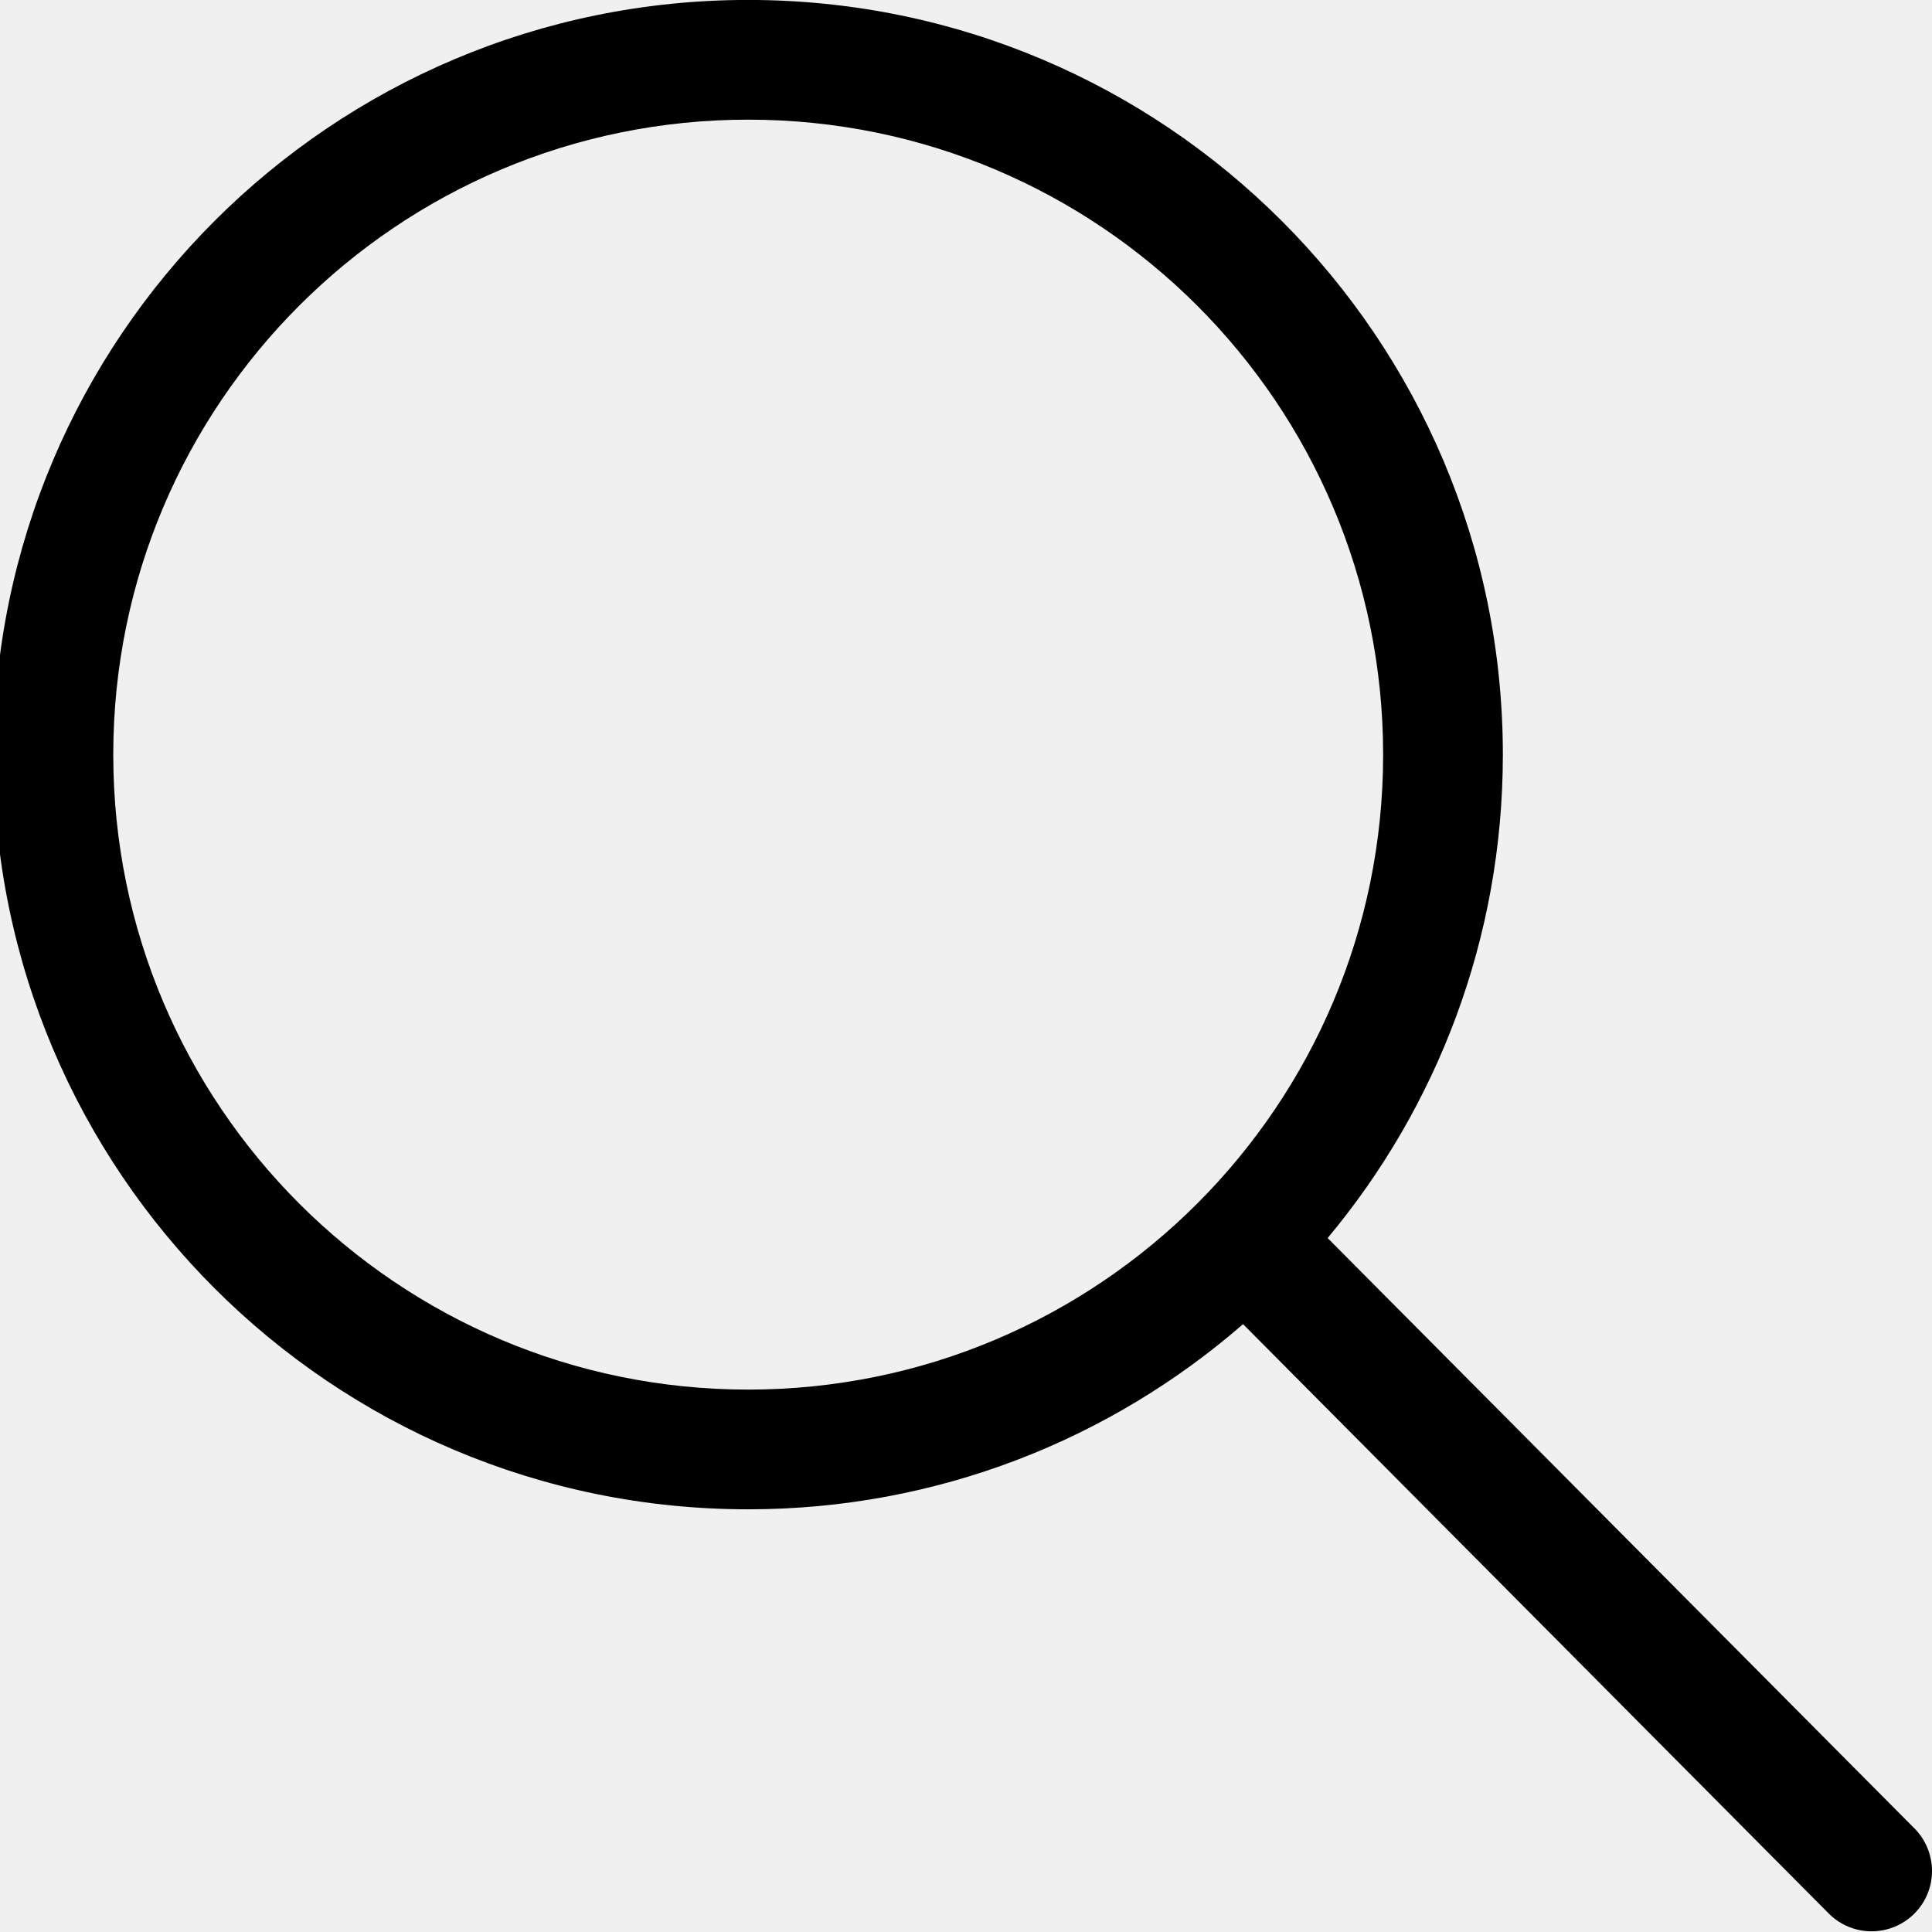
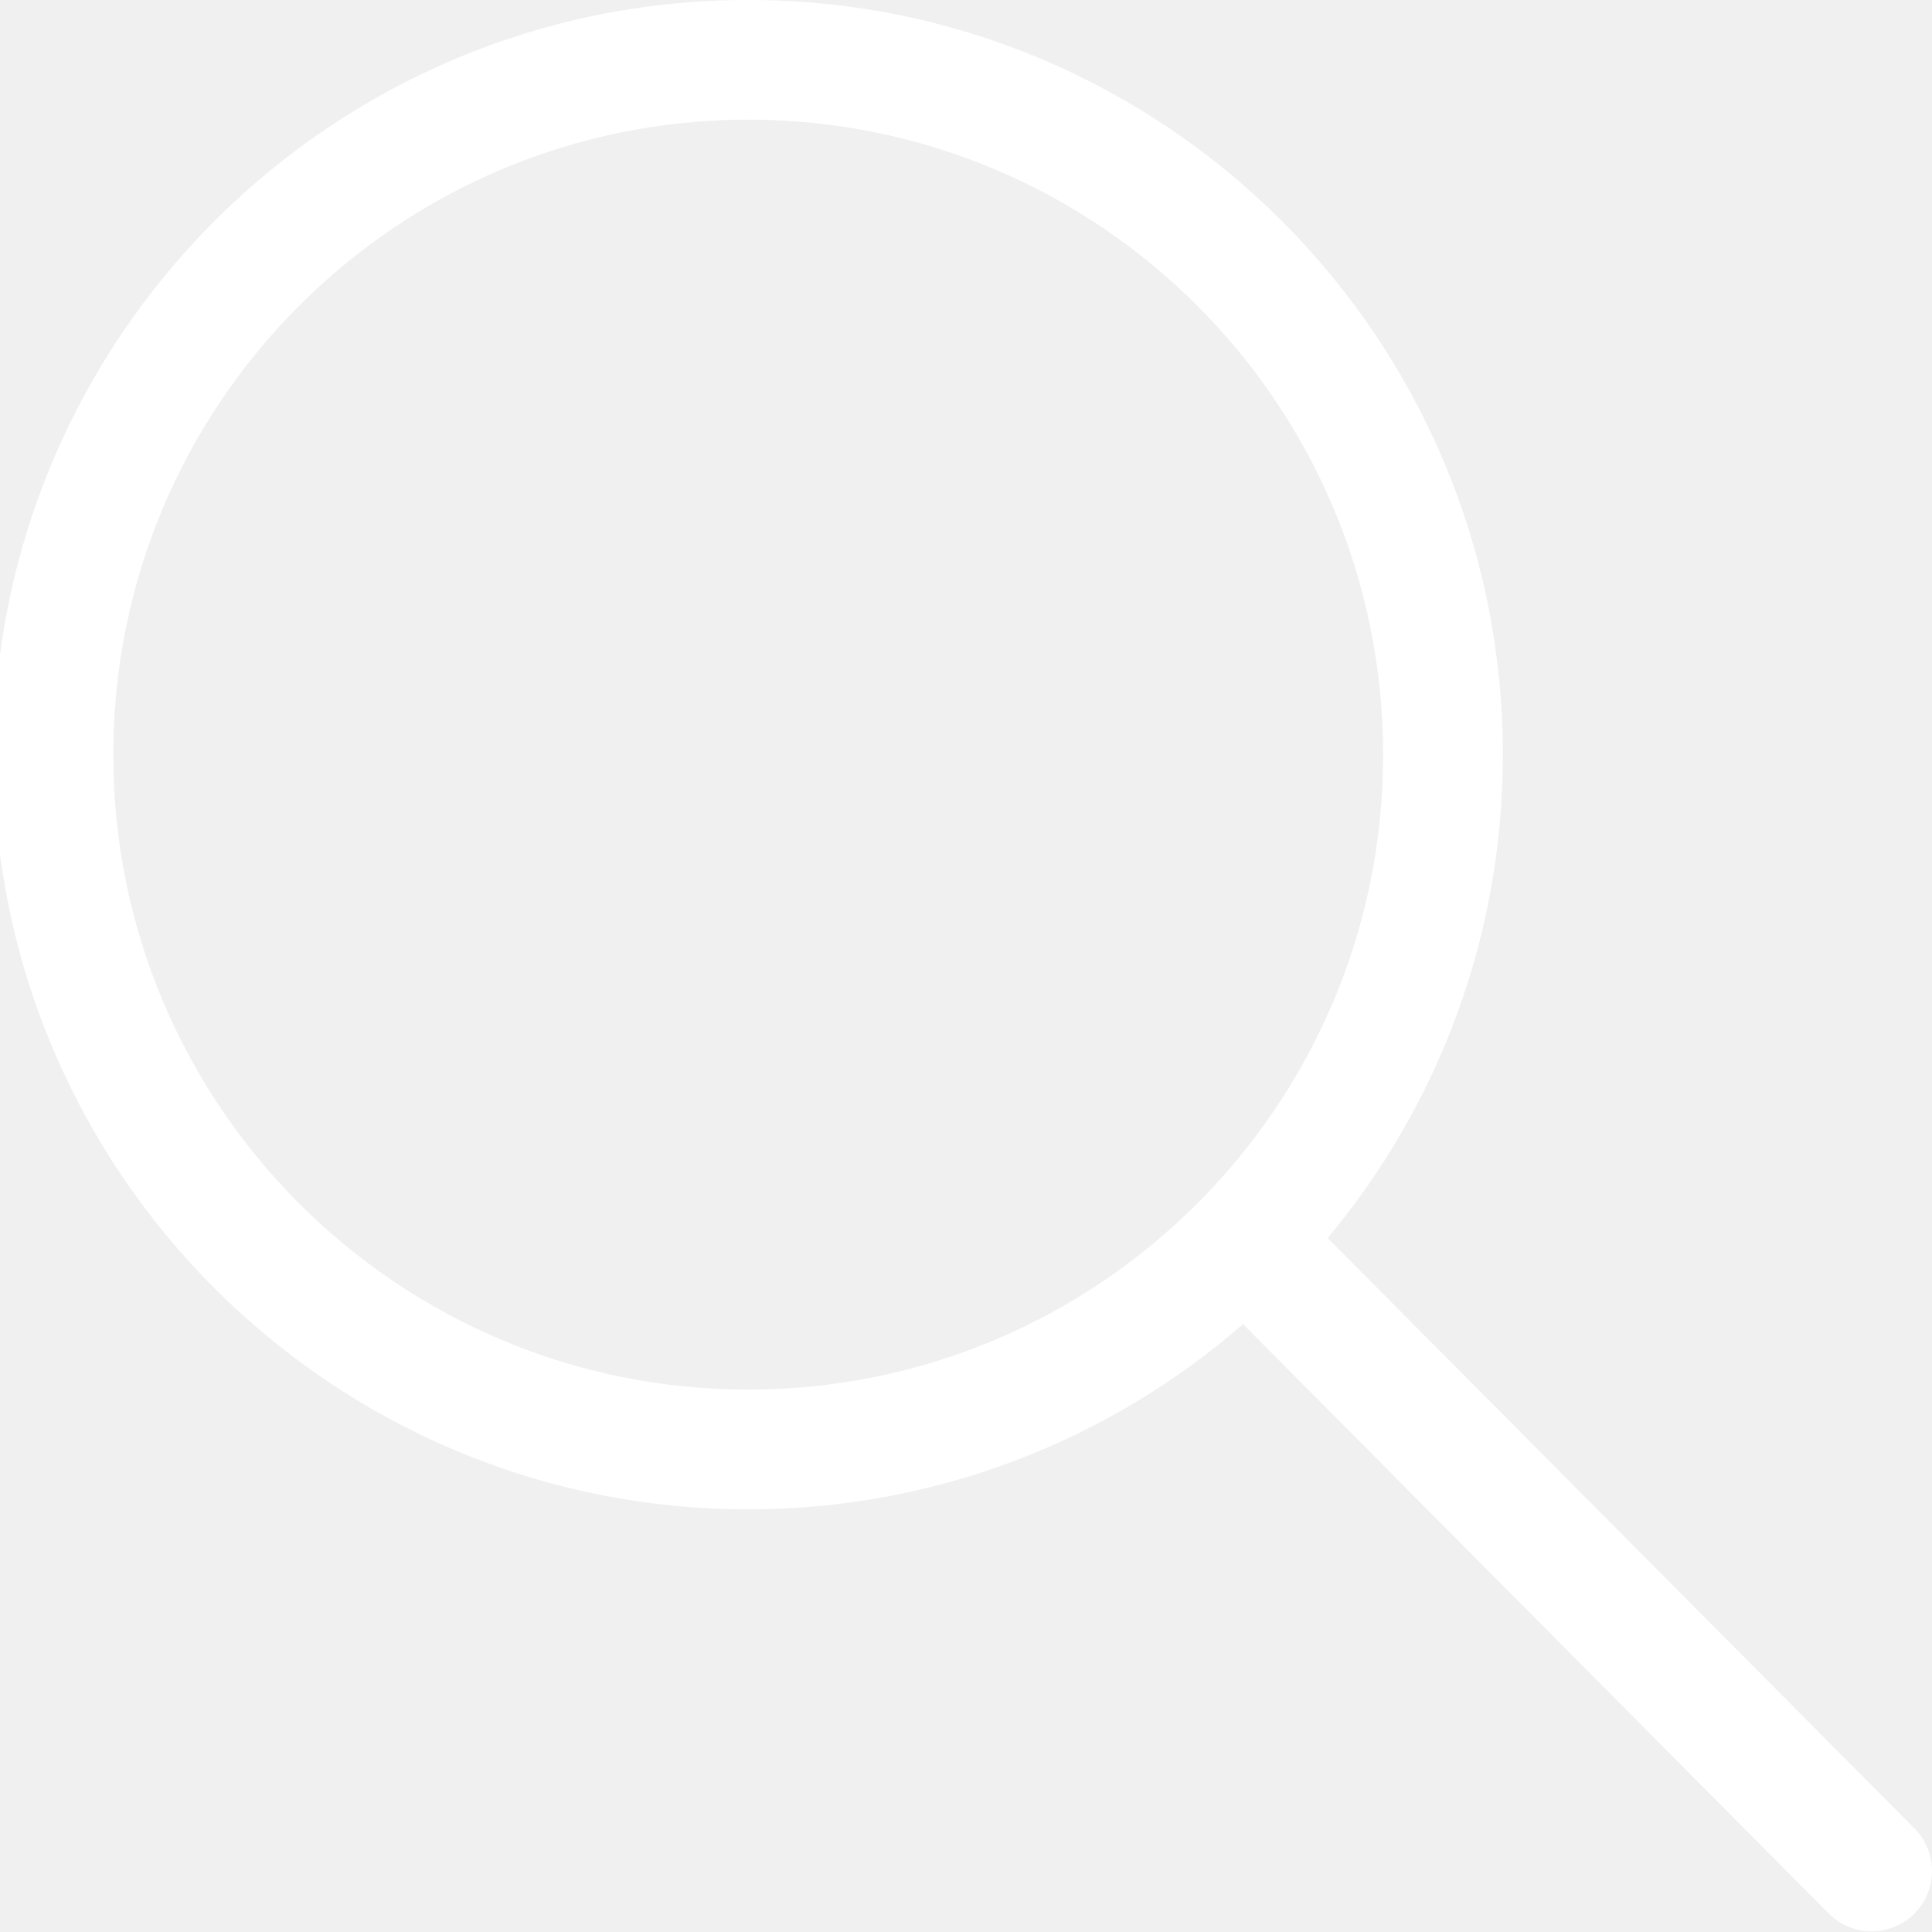
- <svg xmlns="http://www.w3.org/2000/svg" fill="#000000" width="800px" height="800px" viewBox="0 0 32 32" version="1.1">
+ <svg xmlns="http://www.w3.org/2000/svg" fill="#ffffff" width="800px" height="800px" viewBox="0 0 32 32" version="1.1">
  <path d="M31.707 30.282l-9.717-9.776c1.811-2.169 2.902-4.96 2.902-8.007 0-6.904-5.596-12.5-12.5-12.5s-12.5 5.596-12.5 12.5 5.596 12.5 12.5 12.5c3.136 0 6.002-1.158 8.197-3.067l9.703 9.764c0.39 0.39 1.024 0.39 1.415 0s0.39-1.023 0-1.415zM12.393 23.016c-5.808 0-10.517-4.709-10.517-10.517s4.708-10.517 10.517-10.517c5.808 0 10.516 4.708 10.516 10.517s-4.709 10.517-10.517 10.517z" />
</svg>
